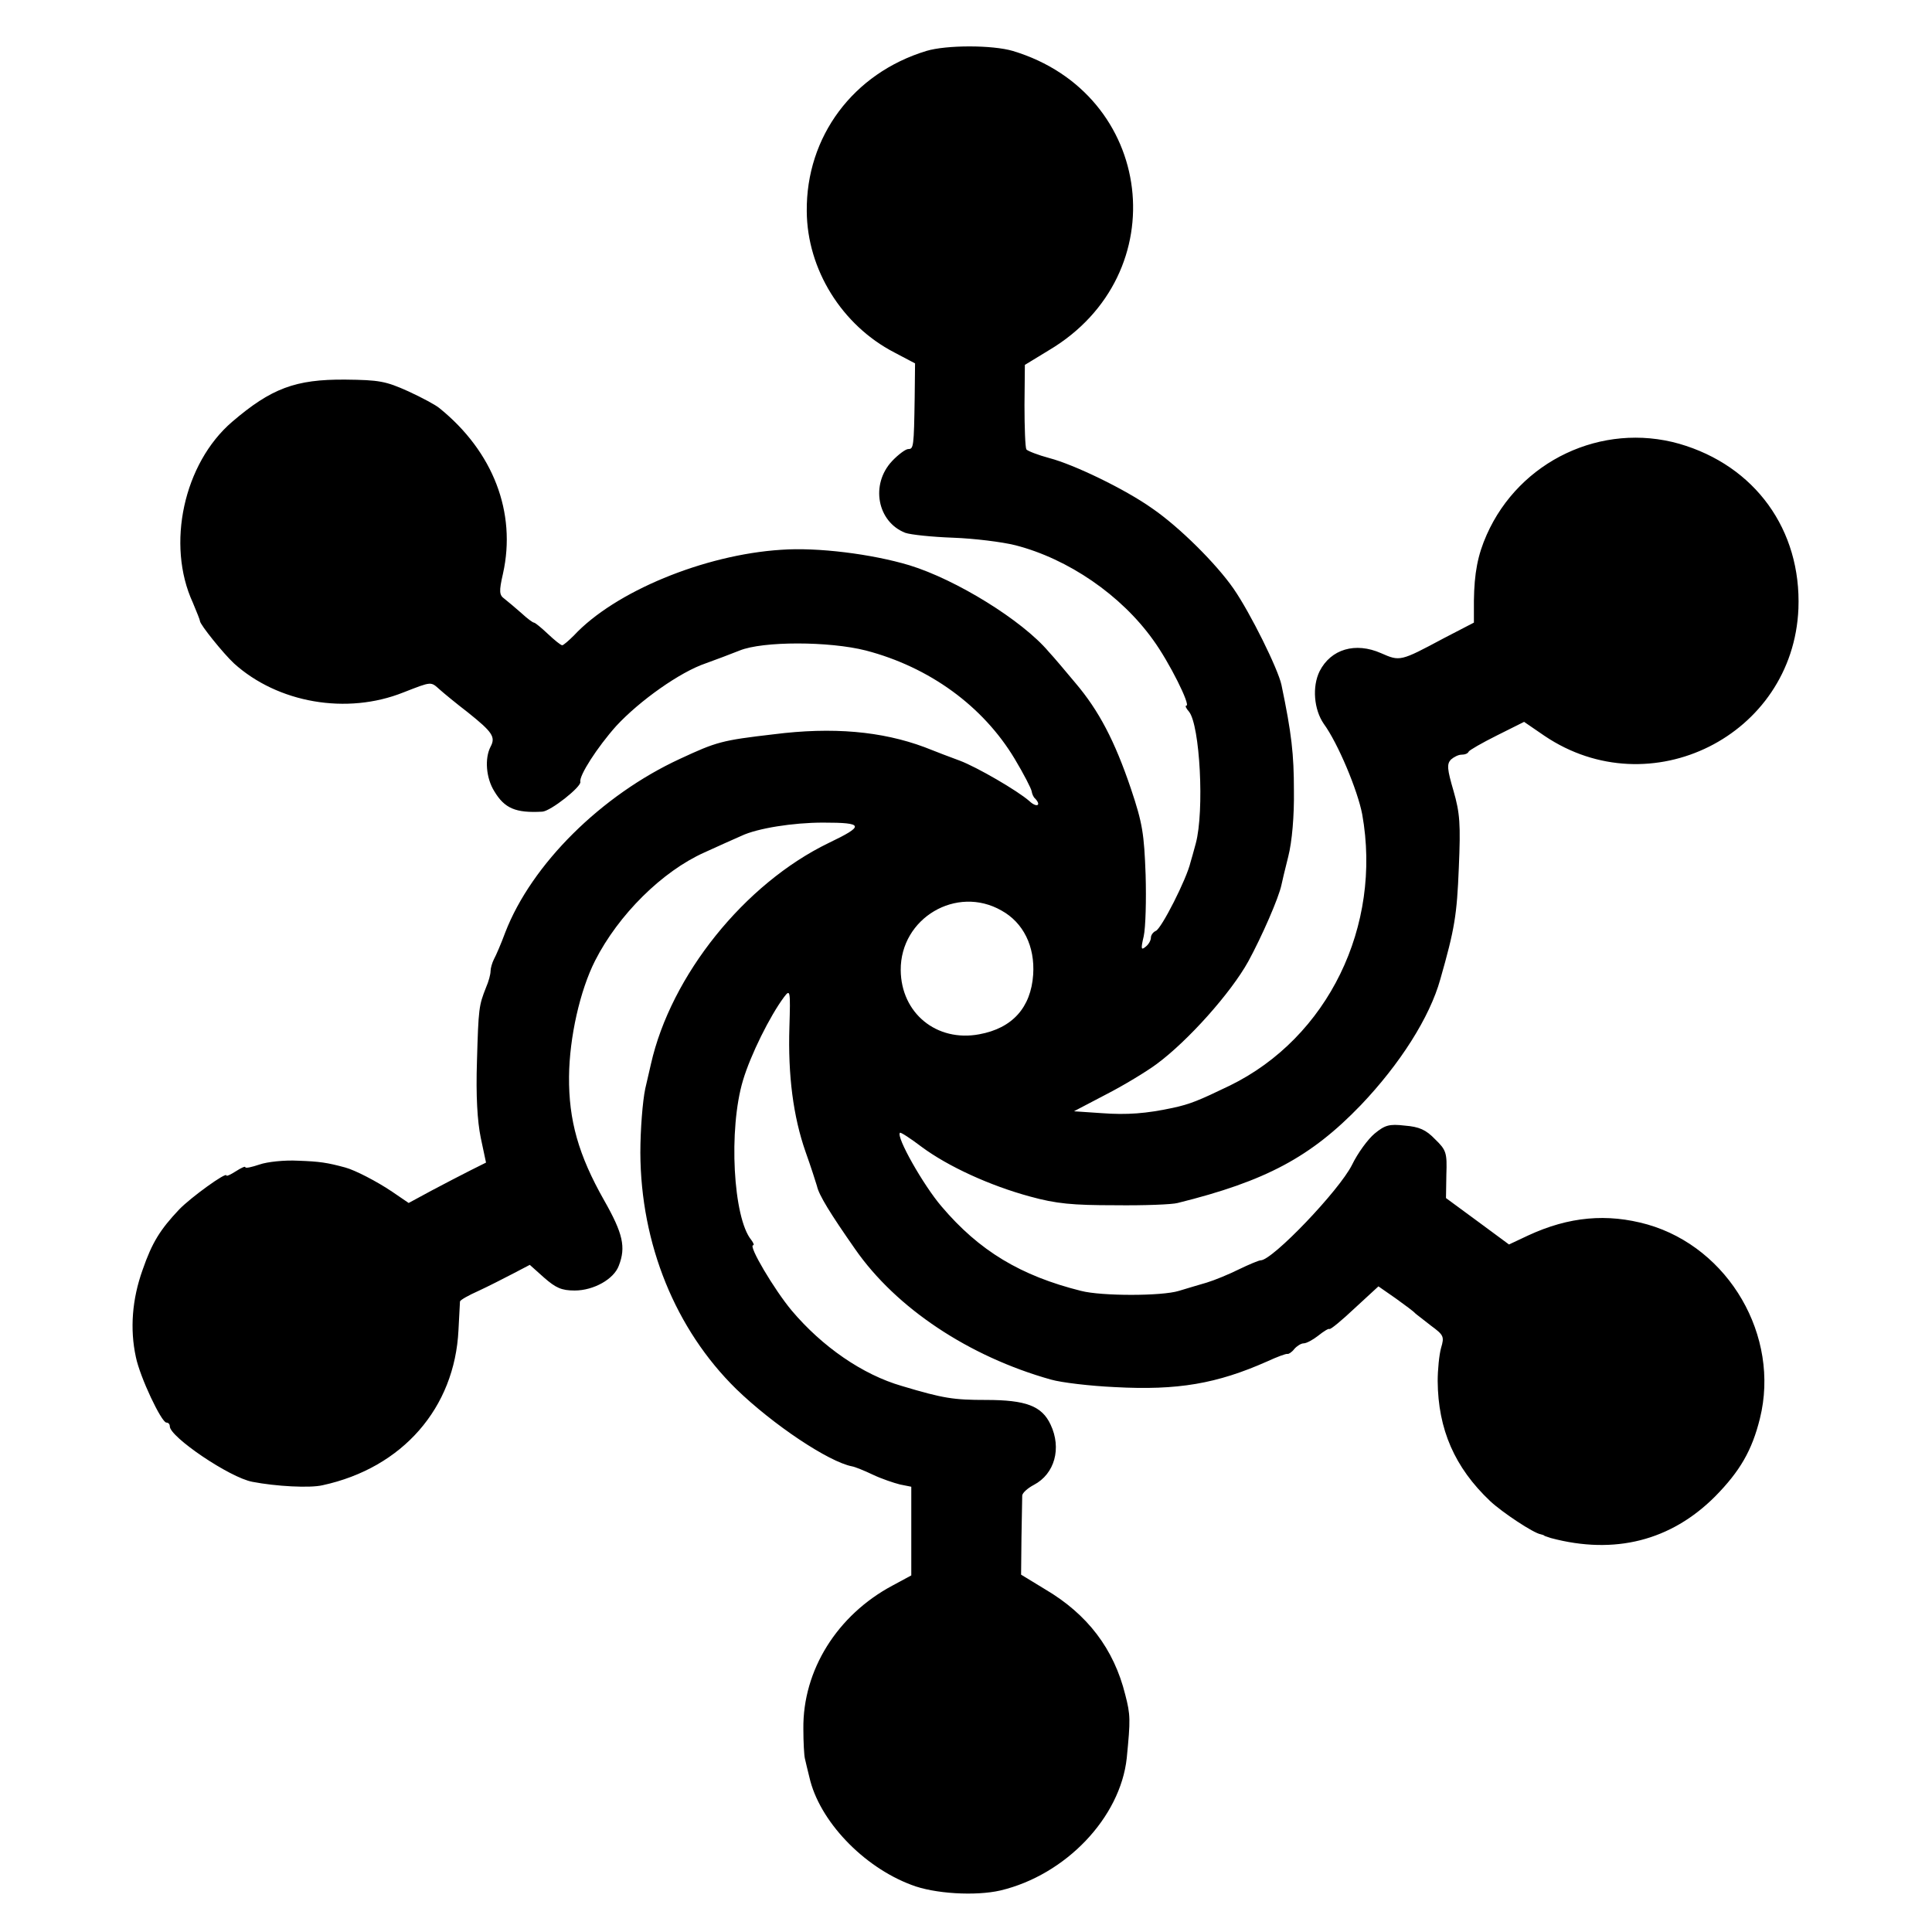
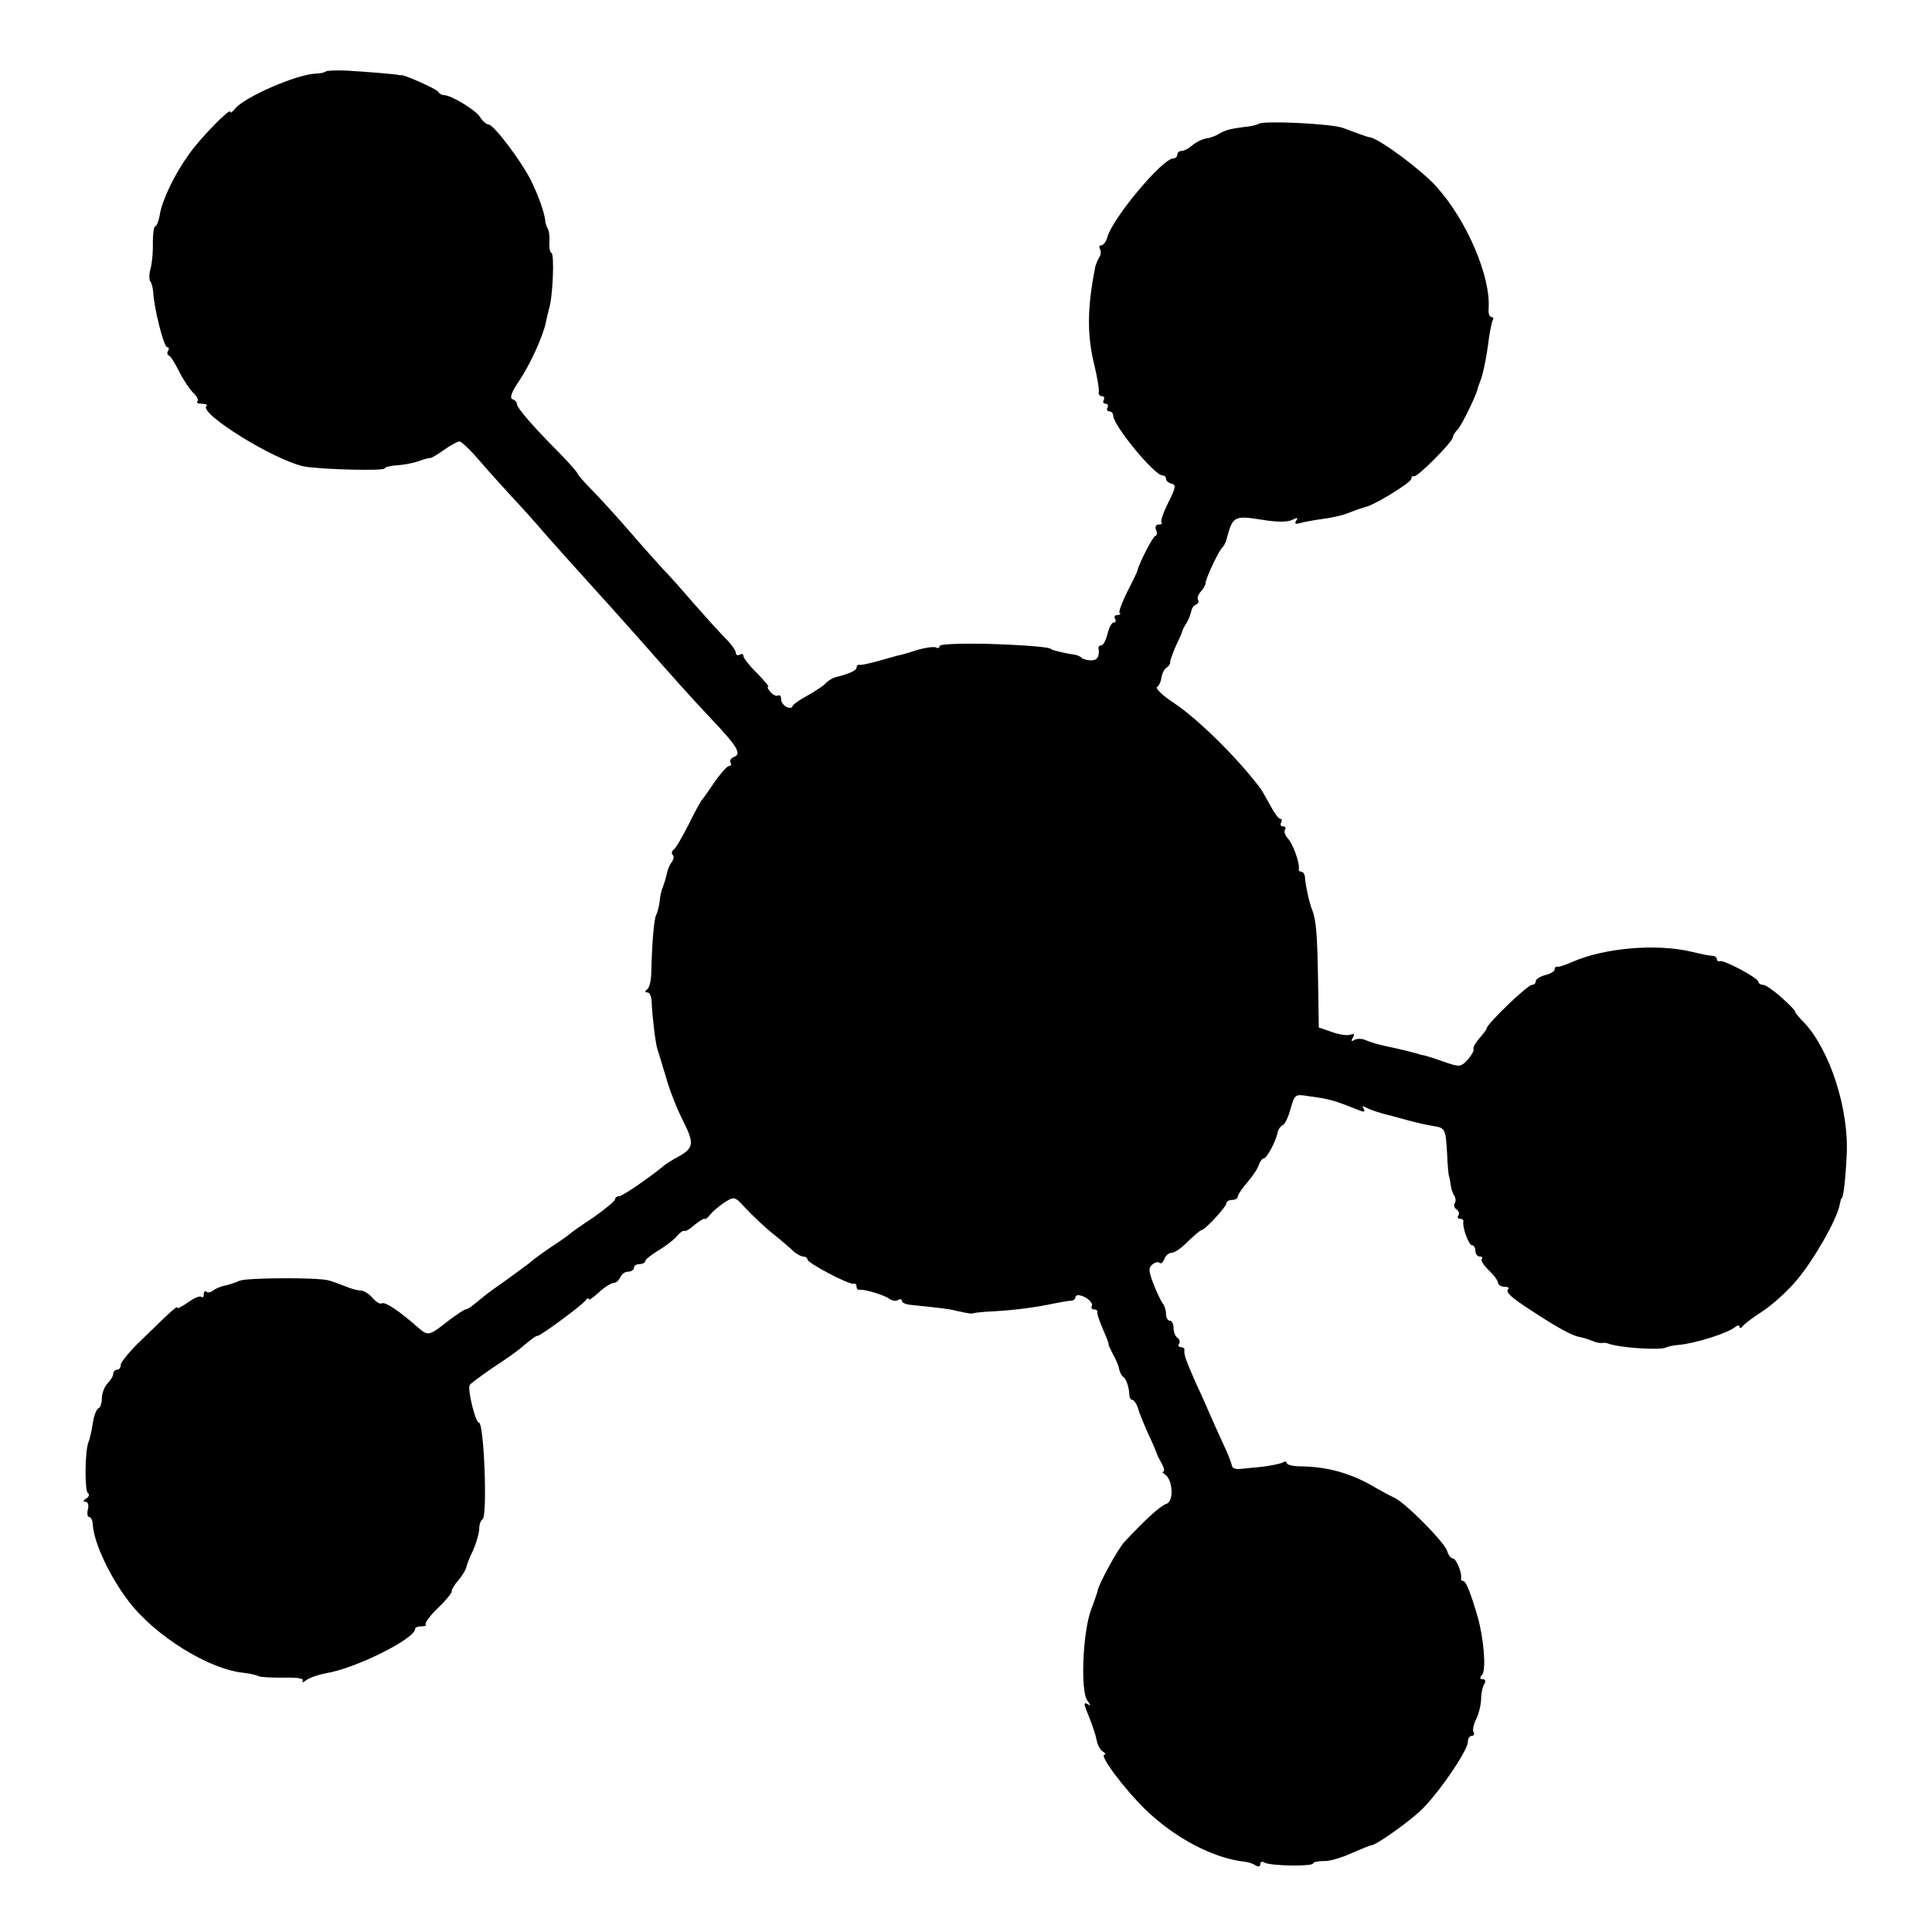
<svg xmlns="http://www.w3.org/2000/svg" version="1.0" width="512pt" height="512pt" viewBox="0 0 512 512" preserveAspectRatio="xMidYMid meet">
  <g transform="translate(0,512) scale(0.1,-0.1)" fill="#000000" stroke="none">
-     <path d="M2455 4985 c-194 -59 -319 -227 -317 -425 1 -154 93 -302 232 -374 l55 -29 -1 -91 c-2 -131 -3 -136 -17 -136 -7 0 -27 -15 -43 -32 -58 -62 -39 -161 35 -190 14 -5 71 -11 127 -13 55 -2 129 -11 165 -20 140 -36 280 -132 365 -251 43 -59 100 -174 88 -174 -4 0 -1 -7 7 -16 29 -36 41 -263 18 -349 -6 -22 -12 -44 -14 -50 -10 -44 -77 -176 -92 -182 -7 -3 -13 -11 -13 -18 0 -7 -6 -18 -14 -24 -12 -10 -13 -6 -5 28 5 23 7 96 5 163 -4 108 -8 136 -39 228 -43 127 -85 207 -147 280 -25 30 -57 68 -71 83 -70 83 -245 191 -369 229 -100 30 -244 48 -340 41 -204 -13 -441 -111 -549 -227 -14 -14 -28 -26 -31 -26 -4 0 -21 14 -38 30 -18 17 -34 30 -37 30 -3 0 -18 11 -33 25 -16 14 -36 31 -45 38 -14 10 -15 19 -4 67 36 162 -26 323 -168 438 -9 8 -46 28 -83 45 -60 27 -77 30 -167 31 -132 1 -196 -23 -300 -112 -128 -110 -175 -325 -104 -479 10 -24 19 -46 19 -49 0 -9 62 -86 90 -112 116 -105 299 -137 449 -77 77 30 72 29 97 7 10 -9 44 -37 74 -60 65 -52 74 -65 60 -91 -16 -31 -12 -83 10 -118 27 -45 56 -58 127 -54 22 1 104 66 101 79 -4 16 45 92 95 148 62 67 169 143 237 166 25 9 65 24 90 34 61 25 237 25 335 0 168 -44 310 -147 394 -287 24 -40 44 -79 45 -86 1 -7 5 -16 9 -19 18 -19 4 -25 -15 -7 -32 28 -139 90 -184 107 -22 8 -64 24 -94 36 -113 42 -243 54 -400 34 -138 -16 -151 -20 -248 -65 -208 -96 -393 -279 -463 -460 -11 -30 -25 -62 -30 -71 -5 -10 -9 -24 -9 -32 0 -8 -5 -27 -12 -43 -19 -48 -20 -55 -24 -195 -3 -92 1 -159 10 -203 l14 -66 -42 -21 c-22 -11 -68 -35 -102 -53 l-61 -33 -44 30 c-40 27 -98 57 -124 64 -48 13 -68 16 -125 18 -36 2 -82 -3 -102 -10 -21 -7 -38 -11 -38 -7 0 3 -11 -2 -25 -11 -14 -9 -25 -14 -25 -11 0 10 -94 -58 -125 -90 -51 -54 -72 -88 -97 -160 -28 -78 -34 -157 -18 -231 11 -54 68 -174 81 -174 5 0 9 -4 9 -10 0 -28 159 -136 219 -147 62 -12 152 -17 186 -9 212 46 350 205 360 411 2 39 4 73 4 76 1 4 22 16 49 28 26 12 67 33 92 46 l44 23 38 -34 c31 -27 46 -34 81 -34 50 0 104 30 117 66 19 49 11 85 -39 173 -68 120 -94 212 -93 328 1 104 29 228 69 307 62 122 178 237 290 287 37 17 82 37 98 44 42 20 137 35 216 35 109 0 111 -8 15 -54 -223 -108 -418 -351 -471 -586 -1 -3 -7 -32 -15 -65 -7 -33 -13 -109 -13 -170 1 -242 93 -468 254 -626 98 -95 245 -193 307 -205 7 -1 32 -11 55 -22 23 -11 56 -22 72 -26 l30 -6 0 -118 0 -117 -50 -27 c-146 -78 -238 -224 -236 -380 0 -35 2 -70 4 -78 2 -8 7 -31 12 -50 26 -115 142 -237 270 -285 61 -24 171 -30 236 -15 173 41 318 193 335 351 10 102 10 114 -4 168 -30 121 -100 213 -212 279 l-64 39 1 99 c1 54 2 105 2 111 1 7 14 19 31 28 55 29 74 97 44 160 -23 49 -65 65 -171 65 -86 0 -113 4 -223 37 -104 30 -211 104 -292 200 -46 55 -116 173 -102 173 3 0 1 6 -5 14 -48 58 -61 293 -22 423 20 67 71 170 109 221 16 21 17 18 14 -80 -4 -127 10 -237 43 -331 14 -39 27 -80 30 -90 5 -24 36 -74 101 -167 109 -157 302 -285 519 -346 28 -8 104 -17 170 -20 166 -9 270 9 403 68 26 12 50 21 54 20 3 -1 12 5 18 13 7 8 18 15 25 15 7 0 24 9 38 20 15 12 28 20 30 18 3 -2 33 23 67 55 l63 58 46 -32 c25 -18 48 -35 51 -39 3 -3 22 -17 42 -33 34 -25 36 -29 27 -59 -5 -18 -9 -58 -9 -88 1 -128 45 -229 139 -318 32 -30 115 -85 134 -88 4 -1 8 -2 10 -4 1 -1 9 -3 17 -6 169 -45 318 -7 435 110 66 67 98 122 119 207 54 218 -82 452 -298 514 -107 30 -208 21 -316 -29 l-51 -24 -84 62 -83 61 1 62 c2 58 0 65 -30 94 -24 25 -42 33 -80 36 -42 5 -53 1 -80 -21 -18 -15 -45 -52 -60 -83 -34 -68 -211 -253 -242 -253 -5 0 -31 -11 -58 -24 -26 -13 -65 -29 -85 -35 -21 -6 -54 -16 -74 -22 -45 -14 -205 -14 -259 0 -160 40 -270 106 -370 224 -48 56 -121 185 -110 195 2 2 28 -15 57 -37 70 -52 181 -103 288 -132 69 -19 112 -23 225 -23 77 -1 152 2 166 6 234 58 353 122 485 259 104 109 183 233 211 334 38 133 44 170 49 295 5 116 3 145 -14 204 -17 58 -18 71 -7 83 8 7 20 13 28 13 9 0 17 3 19 8 2 4 35 23 75 43 l72 36 54 -37 c280 -189 659 0 673 337 8 209 -115 379 -316 437 -205 58 -423 -45 -510 -241 -24 -54 -33 -102 -34 -175 l0 -58 -81 -42 c-114 -61 -115 -61 -165 -39 -68 30 -133 11 -163 -48 -20 -41 -15 -101 11 -139 38 -52 90 -177 102 -240 53 -296 -91 -592 -351 -719 -83 -40 -105 -49 -151 -59 -70 -15 -121 -19 -188 -14 l-74 5 84 44 c47 24 108 61 135 81 84 62 197 189 243 272 36 66 81 169 88 203 1 6 9 39 18 75 10 39 16 108 15 175 0 96 -6 151 -33 280 -9 42 -82 190 -127 255 -45 65 -143 163 -216 213 -72 51 -207 116 -272 133 -30 8 -58 19 -61 23 -3 5 -5 58 -5 117 l1 107 64 39 c338 201 280 680 -96 793 -54 16 -176 16 -229 0z m199 -2278 c58 -32 89 -95 84 -170 -6 -87 -55 -142 -143 -158 -113 -21 -207 56 -208 170 -1 138 148 226 267 158z" />
+     <path d="M864 4931 c-3 -3 -15 -6 -27 -6 -51 -2 -189 -62 -214 -93 -7 -9 -13 -13 -13 -8 0 11 -83 -74 -110 -114 -37 -51 -69 -118 -76 -156 -3 -19 -9 -34 -13 -34 -3 0 -6 -19 -6 -43 1 -23 -2 -54 -6 -69 -4 -14 -4 -29 -1 -33 3 -3 7 -16 8 -29 2 -42 28 -146 37 -146 4 0 6 -4 3 -9 -4 -5 -3 -11 1 -13 5 -1 17 -21 28 -43 11 -22 28 -47 37 -56 10 -9 15 -19 11 -23 -3 -3 2 -6 12 -6 10 0 16 -3 12 -6 -20 -20 179 -143 258 -160 42 -8 215 -13 215 -5 0 3 15 7 33 8 17 1 43 6 57 11 14 5 27 9 30 8 3 0 19 9 37 22 17 12 35 22 41 22 5 0 29 -23 53 -51 24 -28 62 -70 84 -94 22 -23 65 -71 95 -106 30 -34 69 -77 85 -95 33 -36 130 -144 167 -186 72 -82 129 -146 181 -201 72 -76 83 -95 62 -103 -8 -3 -12 -10 -9 -15 3 -5 1 -9 -4 -9 -5 0 -22 -19 -38 -42 -16 -24 -31 -45 -34 -48 -3 -3 -19 -32 -35 -65 -17 -33 -34 -63 -40 -67 -5 -4 -6 -10 -2 -14 4 -4 2 -12 -3 -19 -5 -6 -11 -20 -13 -31 -2 -10 -7 -26 -10 -34 -4 -8 -8 -26 -9 -40 -2 -14 -6 -29 -9 -35 -6 -10 -11 -73 -13 -150 0 -22 -5 -43 -11 -47 -7 -5 -6 -8 1 -8 6 0 11 -12 11 -27 2 -42 10 -106 15 -123 3 -8 13 -42 23 -75 9 -33 30 -86 46 -117 31 -62 28 -72 -24 -99 -11 -7 -26 -16 -31 -21 -42 -34 -107 -78 -115 -78 -6 0 -11 -4 -11 -8 0 -5 -26 -26 -57 -48 -32 -21 -60 -41 -63 -44 -3 -3 -25 -19 -50 -35 -25 -17 -51 -36 -58 -43 -8 -6 -35 -26 -60 -44 -26 -18 -52 -37 -59 -43 -34 -28 -43 -35 -49 -35 -3 0 -23 -13 -43 -28 -54 -43 -56 -43 -82 -21 -52 46 -89 70 -97 65 -5 -3 -16 4 -25 15 -9 10 -23 19 -31 19 -8 0 -27 5 -43 12 -15 6 -35 13 -43 15 -30 8 -216 7 -235 -1 -11 -5 -29 -11 -39 -13 -11 -2 -25 -8 -31 -13 -7 -5 -15 -7 -18 -3 -4 3 -7 0 -7 -7 0 -7 -3 -10 -6 -7 -4 4 -20 -3 -35 -14 -16 -11 -29 -18 -29 -15 0 7 -14 -6 -94 -84 -31 -29 -56 -60 -56 -67 0 -7 -4 -13 -10 -13 -5 0 -10 -5 -10 -11 0 -6 -7 -17 -15 -25 -8 -9 -15 -26 -15 -39 0 -13 -4 -25 -9 -27 -5 -2 -12 -19 -15 -39 -3 -20 -8 -43 -12 -52 -9 -26 -10 -128 -1 -134 5 -3 3 -9 -4 -14 -9 -5 -10 -9 -2 -9 6 0 9 -9 6 -20 -3 -11 -1 -20 3 -20 5 0 10 -10 10 -23 4 -47 45 -136 96 -202 70 -91 212 -179 303 -188 17 -2 35 -6 40 -9 6 -3 36 -4 67 -4 37 1 55 -2 50 -9 -3 -5 1 -4 9 2 9 7 33 15 54 19 76 12 235 91 235 117 0 4 7 7 17 7 9 0 14 2 11 5 -3 3 11 23 32 43 21 20 37 40 37 44 -1 4 6 17 17 29 10 12 19 27 21 33 1 6 9 28 19 48 9 21 16 46 16 57 0 11 4 22 9 25 13 9 4 256 -10 256 -9 0 -31 89 -24 100 3 4 31 25 62 46 32 21 63 43 70 49 33 28 43 35 48 35 8 0 119 82 127 94 4 6 8 7 8 3 0 -4 12 4 27 18 15 14 33 25 39 25 7 0 14 7 18 15 3 8 12 15 21 15 8 0 15 5 15 10 0 6 7 10 15 10 8 0 15 4 15 8 0 4 15 16 33 27 17 10 40 27 49 37 9 11 19 18 22 16 3 -2 16 6 28 17 13 10 24 17 25 15 1 -3 8 2 15 11 7 9 25 24 39 33 25 16 27 15 55 -16 17 -18 49 -49 73 -68 24 -19 49 -41 56 -48 8 -6 18 -12 24 -12 6 0 11 -4 11 -8 0 -9 111 -68 123 -64 4 1 7 -2 7 -8 0 -6 3 -9 8 -8 12 2 66 -14 79 -24 7 -5 17 -7 23 -3 5 3 10 2 10 -2 0 -5 10 -10 23 -11 78 -8 104 -11 122 -16 37 -8 40 -8 45 -6 3 1 28 4 55 5 55 3 114 11 160 21 17 3 36 7 43 7 6 0 12 4 12 9 0 4 5 7 12 5 18 -3 37 -21 31 -29 -2 -5 1 -8 6 -8 6 0 10 -3 9 -7 -1 -5 6 -25 15 -46 9 -20 16 -38 15 -40 -1 -1 5 -13 12 -27 8 -14 15 -31 16 -39 2 -8 6 -17 11 -20 8 -6 15 -27 16 -48 0 -7 4 -13 8 -13 4 0 11 -10 15 -22 3 -13 16 -43 27 -68 12 -25 21 -47 22 -50 0 -3 6 -15 13 -27 7 -13 9 -23 5 -23 -4 0 -2 -4 5 -8 20 -14 23 -70 4 -77 -15 -4 -54 -39 -112 -101 -17 -18 -68 -111 -71 -129 0 -2 -8 -26 -18 -52 -22 -62 -28 -217 -9 -240 9 -13 10 -15 0 -9 -9 5 -10 2 -3 -16 17 -42 24 -63 28 -83 2 -10 9 -23 16 -27 6 -4 9 -8 4 -8 -15 0 49 -87 108 -145 77 -75 180 -130 265 -139 9 -1 21 -5 28 -10 7 -4 12 -2 12 4 0 6 5 8 11 4 15 -9 129 -11 129 -2 0 3 12 6 28 6 15 -1 48 9 74 21 26 11 49 21 53 21 11 0 91 56 128 90 44 40 127 160 127 184 0 9 5 16 11 16 5 0 7 4 4 10 -3 5 0 20 6 32 7 13 13 36 14 53 0 17 4 36 9 43 4 7 2 12 -5 12 -8 0 -8 4 -1 12 11 14 4 97 -12 153 -18 62 -31 95 -38 95 -4 0 -7 3 -6 8 3 13 -13 52 -22 52 -5 0 -12 9 -15 20 -8 24 -111 128 -140 141 -11 5 -39 20 -61 33 -59 33 -118 49 -186 50 -21 0 -38 4 -38 9 0 4 -5 5 -11 1 -6 -3 -30 -8 -53 -11 -22 -2 -50 -5 -61 -6 -11 -1 -20 3 -20 8 -1 6 -11 33 -24 60 -13 28 -29 64 -36 80 -7 17 -23 53 -36 80 -12 28 -23 53 -24 58 -2 4 -4 10 -5 15 -1 4 -2 10 -1 15 0 4 -4 7 -10 7 -5 0 -8 4 -4 9 3 5 1 12 -5 16 -5 3 -10 15 -10 26 0 10 -4 19 -10 19 -5 0 -10 8 -10 18 0 10 -4 22 -8 27 -5 6 -16 29 -25 52 -13 34 -14 43 -3 52 7 6 16 8 19 4 4 -3 9 2 13 11 3 9 12 16 19 16 8 0 27 13 43 30 17 16 33 30 36 30 9 0 66 62 66 71 0 5 7 9 15 9 8 0 15 4 15 8 0 5 11 22 25 38 14 16 28 37 31 47 3 9 9 17 13 17 8 0 33 46 37 70 2 8 8 16 13 18 6 2 15 21 21 43 11 39 12 40 48 34 54 -7 68 -11 130 -36 17 -7 21 -6 16 2 -5 8 -3 9 6 4 7 -4 26 -11 44 -16 17 -4 49 -13 71 -19 22 -6 50 -12 63 -14 32 -5 33 -7 37 -73 1 -32 4 -59 5 -60 1 -2 3 -11 4 -20 1 -10 5 -24 9 -30 5 -7 6 -17 2 -22 -3 -5 -1 -12 5 -16 6 -4 8 -11 5 -16 -4 -5 -1 -9 4 -9 6 0 10 -3 9 -7 -3 -15 14 -63 23 -63 5 0 9 -7 9 -15 0 -8 5 -15 12 -15 6 0 8 -3 5 -7 -4 -3 5 -16 18 -29 14 -13 25 -28 25 -34 0 -5 8 -10 17 -10 9 0 14 -3 10 -6 -8 -8 7 -22 58 -55 70 -46 111 -69 131 -72 10 -2 26 -7 35 -11 9 -4 20 -6 25 -5 5 1 11 0 14 -1 31 -12 139 -19 155 -11 6 3 21 6 35 7 42 4 127 30 148 47 6 5 12 6 12 1 0 -5 4 -4 8 1 4 6 28 24 53 40 26 17 67 54 91 83 44 52 106 160 113 198 2 10 4 19 6 19 4 0 10 52 13 115 6 120 -44 275 -111 348 -17 17 -29 32 -26 32 2 0 -13 16 -34 35 -21 19 -44 35 -50 35 -7 0 -13 4 -13 8 0 10 -90 58 -102 55 -4 -2 -8 1 -8 5 0 5 -6 9 -12 9 -7 0 -32 5 -56 11 -93 22 -232 10 -317 -28 -16 -7 -33 -13 -37 -12 -5 1 -8 -2 -8 -7 0 -5 -11 -12 -25 -15 -14 -4 -25 -11 -25 -16 0 -6 -5 -10 -10 -10 -12 0 -120 -104 -120 -115 0 -3 -9 -15 -20 -27 -10 -12 -17 -24 -15 -28 2 -4 -5 -16 -15 -28 -19 -20 -22 -20 -60 -7 -22 8 -44 15 -48 16 -4 1 -11 3 -17 4 -15 5 -68 18 -90 22 -29 7 -38 9 -57 17 -9 4 -22 4 -29 0 -8 -5 -9 -3 -4 6 6 9 4 12 -6 8 -8 -3 -30 0 -49 7 l-35 12 -2 124 c-2 124 -5 161 -16 189 -7 16 -18 67 -19 88 -1 6 -5 12 -10 12 -4 0 -7 3 -6 8 3 14 -16 67 -29 80 -7 8 -11 18 -8 23 4 5 1 9 -5 9 -6 0 -8 4 -5 10 3 6 2 10 -2 10 -5 0 -17 17 -28 38 -11 20 -23 42 -28 47 -62 81 -163 180 -226 222 -29 19 -49 38 -45 42 5 3 11 15 12 26 2 11 8 23 14 26 5 3 9 9 9 13 -1 3 6 23 15 44 10 20 18 39 18 42 1 3 6 12 11 20 5 8 10 22 12 30 1 8 7 16 13 18 5 2 8 7 5 12 -3 5 0 14 7 22 7 7 13 18 13 23 0 12 36 88 45 95 4 3 10 16 13 30 14 51 20 54 89 43 41 -7 69 -7 82 -1 14 7 17 7 11 -2 -5 -8 -2 -10 11 -6 11 3 38 8 61 11 23 3 55 10 70 17 15 6 33 12 40 14 23 4 123 65 123 75 0 5 3 8 8 7 8 -3 102 91 102 103 0 4 6 14 13 21 11 11 50 92 53 108 0 3 4 12 7 20 7 18 16 59 23 115 3 21 8 43 10 47 3 4 1 8 -4 8 -5 0 -8 10 -7 22 6 84 -57 233 -138 323 -39 44 -151 127 -176 131 -3 0 -15 4 -26 8 -11 4 -32 12 -46 17 -29 11 -209 20 -223 11 -5 -3 -21 -7 -35 -8 -40 -5 -55 -9 -71 -19 -8 -5 -24 -11 -34 -12 -11 -2 -27 -10 -36 -18 -9 -8 -22 -15 -28 -15 -7 0 -12 -4 -12 -10 0 -5 -5 -10 -11 -10 -28 0 -158 -155 -174 -207 -3 -13 -11 -23 -16 -23 -6 0 -7 -4 -4 -10 3 -5 3 -16 -2 -22 -4 -7 -8 -17 -10 -23 -22 -110 -23 -183 -2 -266 7 -30 12 -60 11 -66 -2 -7 2 -13 8 -13 6 0 8 -4 5 -10 -3 -5 -1 -10 5 -10 6 0 8 -4 5 -10 -3 -5 -1 -10 4 -10 6 0 11 -5 11 -11 0 -26 109 -159 131 -159 5 0 9 -4 9 -9 0 -5 7 -11 15 -13 12 -2 11 -11 -9 -50 -13 -26 -21 -49 -18 -52 3 -4 0 -6 -7 -6 -8 0 -11 -7 -7 -15 3 -8 2 -15 -2 -15 -6 0 -43 -72 -47 -90 0 -3 -12 -28 -27 -57 -14 -28 -24 -54 -21 -57 4 -3 1 -6 -6 -6 -7 0 -9 -4 -6 -10 3 -5 2 -10 -4 -10 -5 0 -12 -13 -16 -30 -4 -16 -11 -30 -16 -30 -5 0 -8 -3 -8 -7 4 -22 -3 -33 -19 -33 -10 0 -22 3 -26 7 -3 4 -14 8 -24 9 -22 3 -57 12 -57 14 0 5 -73 11 -177 14 -66 1 -118 -1 -118 -6 0 -5 -4 -7 -9 -4 -5 3 -28 0 -52 -7 -24 -8 -46 -14 -49 -14 -3 -1 -25 -7 -50 -14 -25 -7 -48 -12 -52 -11 -5 1 -8 -2 -8 -7 0 -8 -20 -17 -57 -26 -7 -2 -19 -9 -26 -17 -7 -7 -30 -22 -50 -33 -20 -11 -37 -23 -37 -27 0 -4 -7 -5 -15 -2 -8 4 -15 13 -15 21 0 8 -3 12 -8 10 -4 -3 -13 1 -20 9 -7 8 -10 14 -6 14 3 0 -10 16 -30 36 -20 20 -36 40 -36 46 0 5 -4 6 -10 3 -5 -3 -10 -1 -10 5 0 6 -12 23 -27 38 -16 16 -53 57 -83 91 -30 35 -68 78 -85 95 -16 18 -55 61 -85 96 -30 35 -74 83 -97 107 -24 24 -43 46 -43 49 0 2 -19 24 -42 48 -74 74 -118 125 -118 135 0 5 -5 11 -12 13 -8 3 -2 20 18 49 29 43 62 116 70 152 2 10 6 28 9 39 10 29 15 148 6 148 -3 0 -6 12 -5 28 1 15 -1 32 -5 37 -3 6 -6 15 -6 20 -2 22 -19 69 -39 109 -26 51 -97 145 -111 146 -6 0 -16 9 -23 20 -11 18 -76 58 -96 58 -5 0 -12 4 -15 9 -5 8 -92 46 -98 44 -2 -1 -4 -1 -5 0 -4 2 -88 9 -141 12 -26 1 -50 0 -53 -2z" />
  </g>
</svg>
